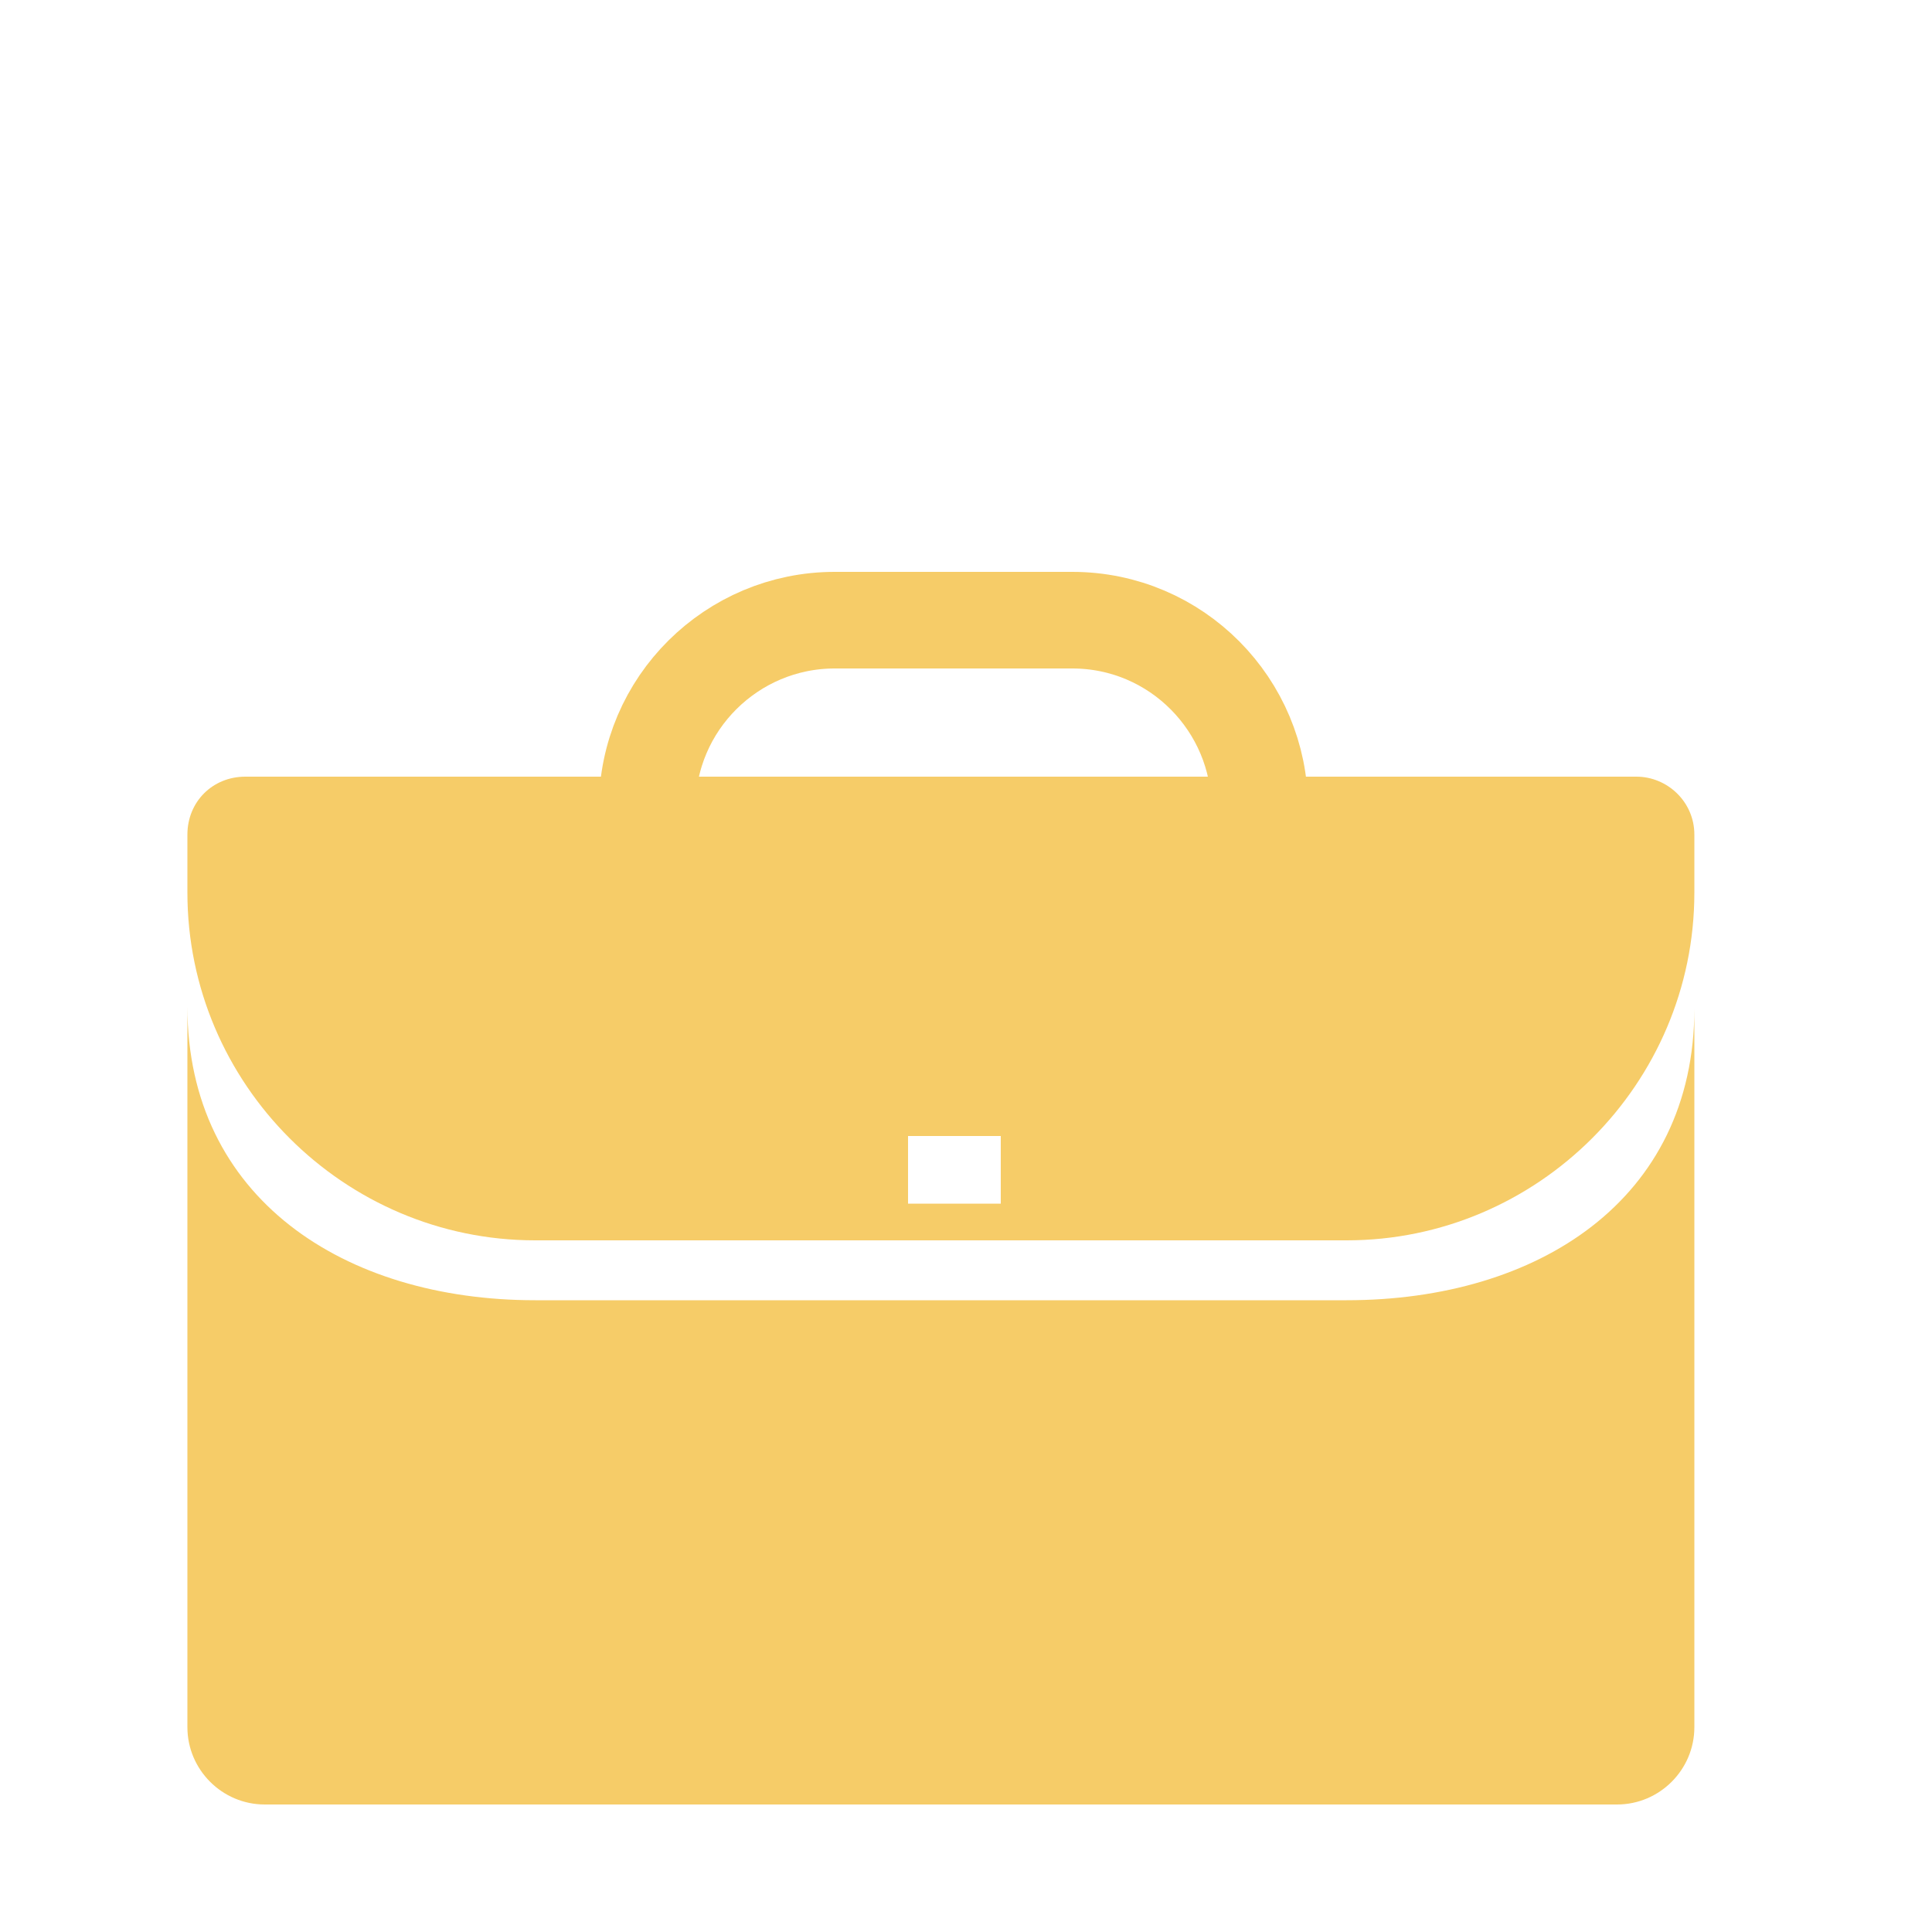
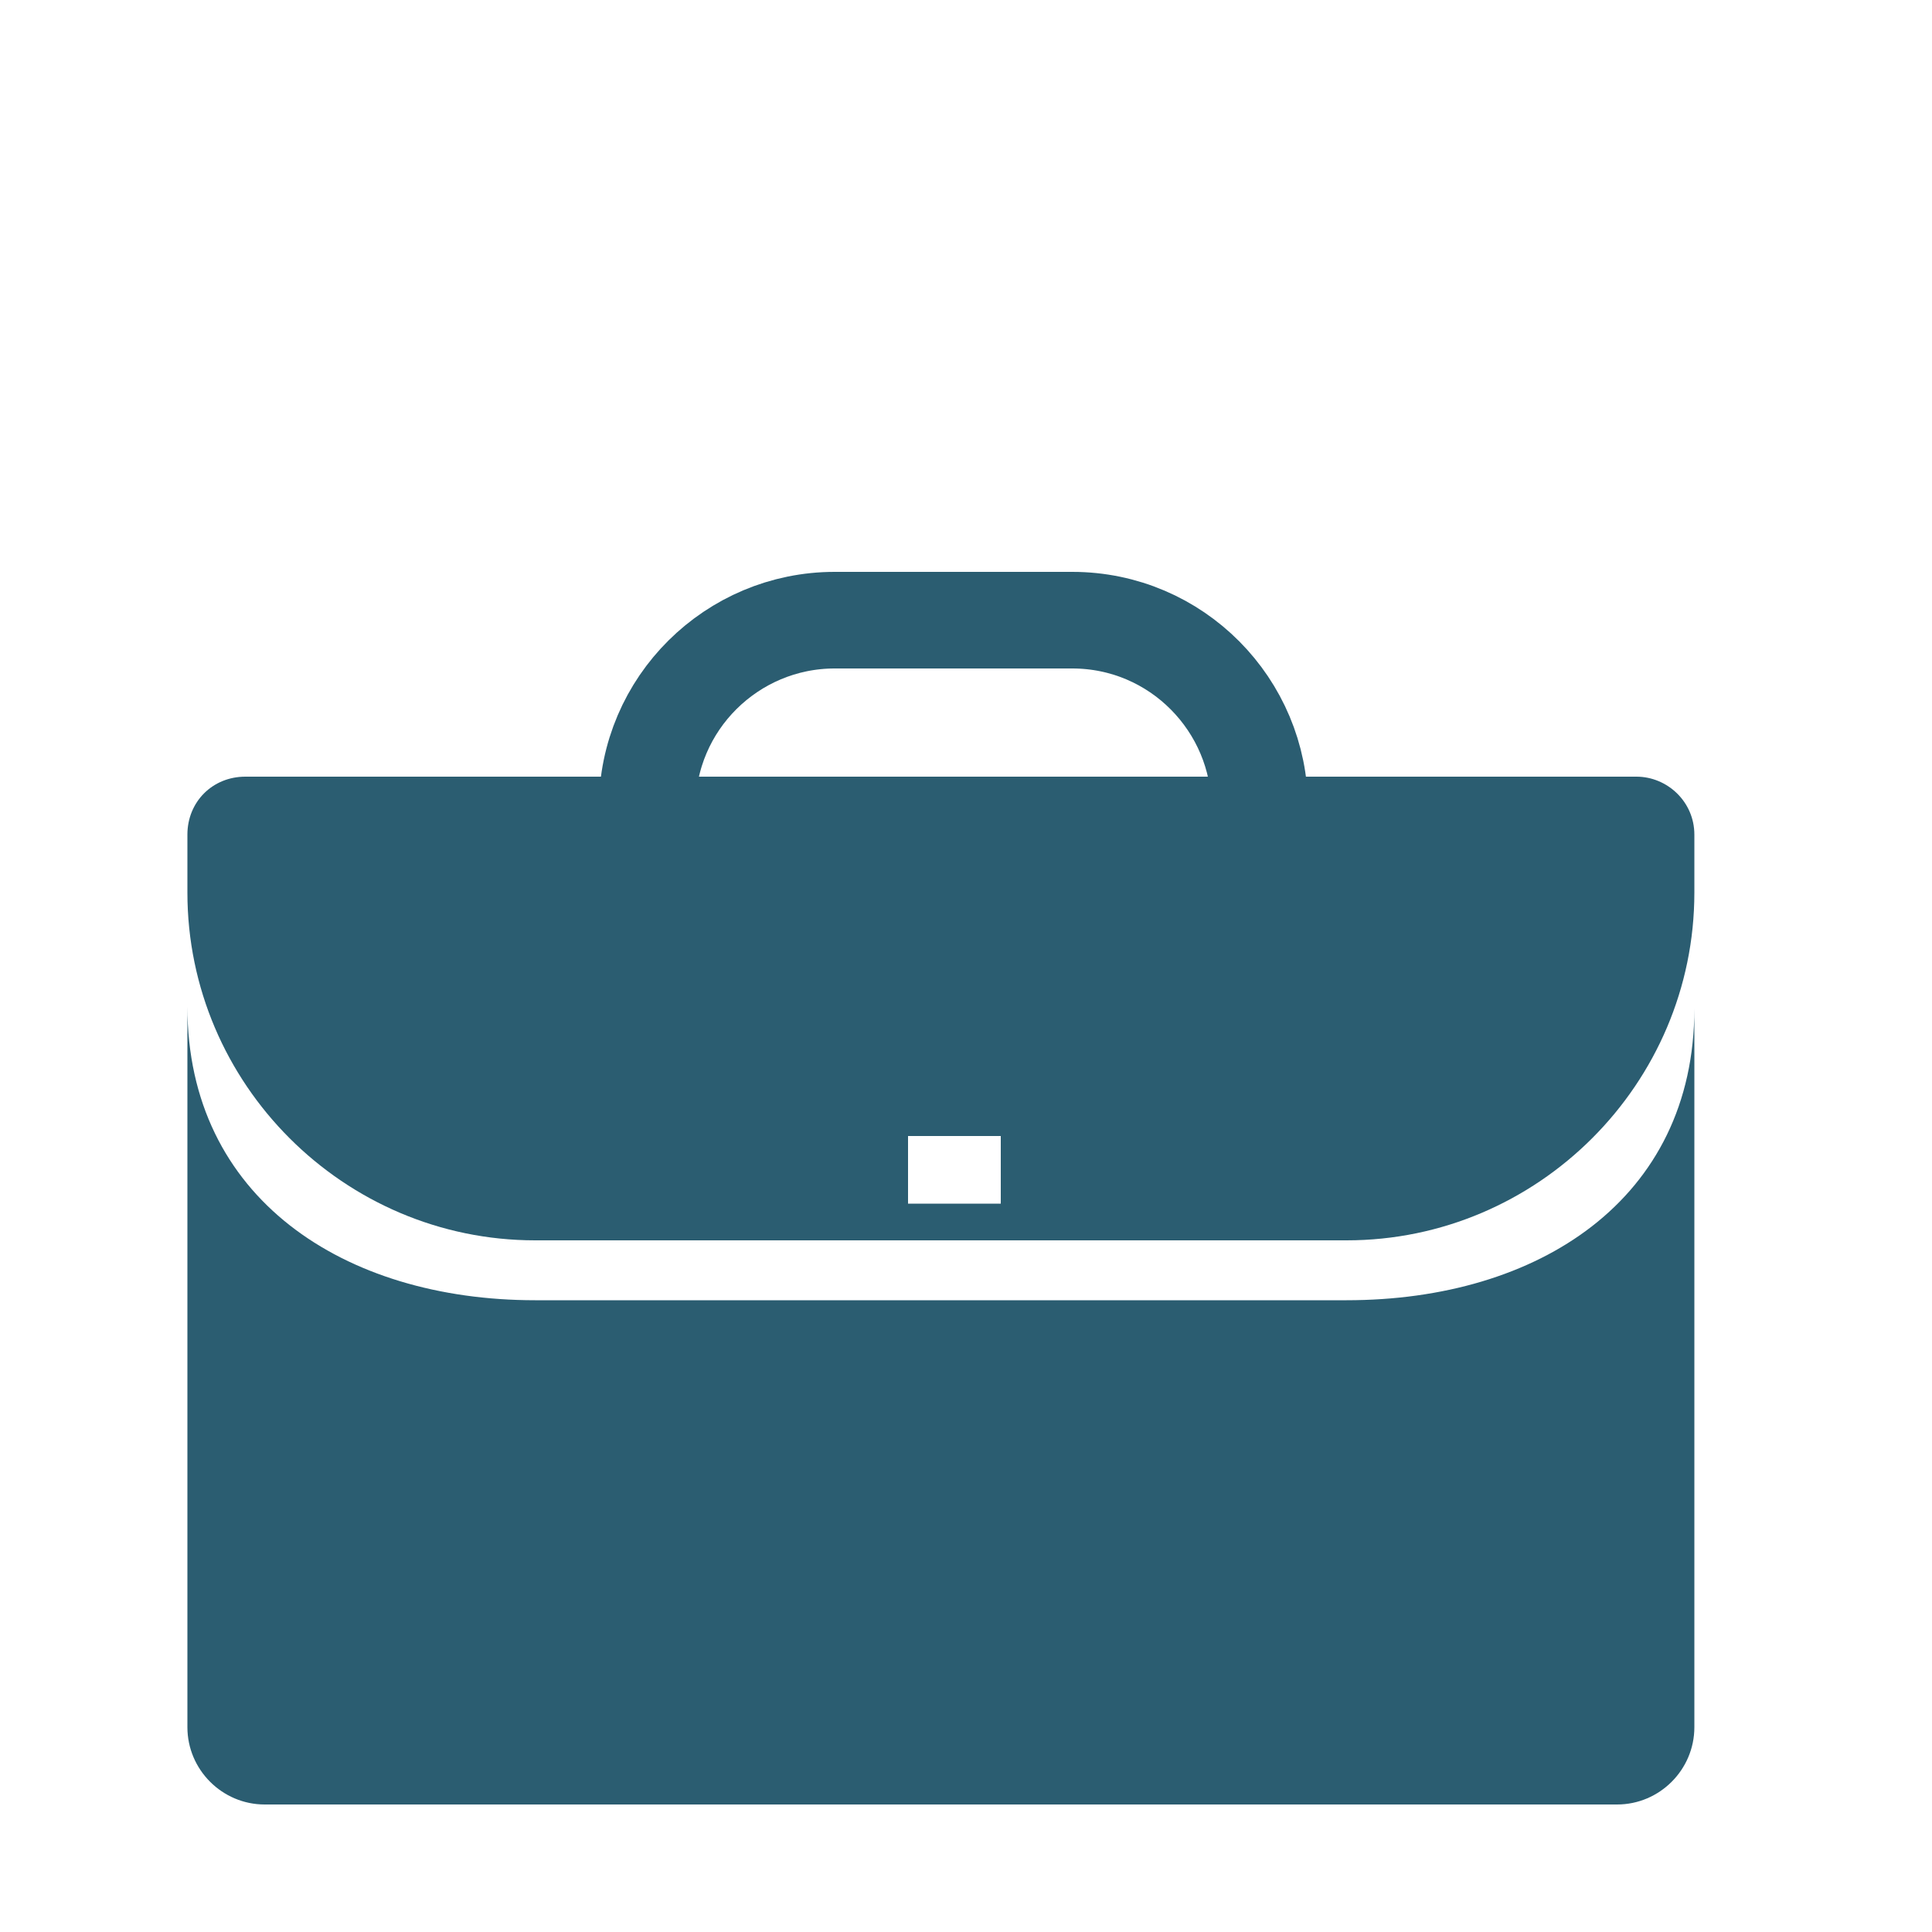
<svg xmlns="http://www.w3.org/2000/svg" width="25" height="25" version="1.1" id="Calque_1" x="0px" y="0px" viewBox="0 -10 100 100" enable-background="new 0 -10 100 100" xml:space="preserve">
-   <path fill="#f6cc68" d="M1284.1-1094.2h-67c-1.1,0-2-0.9-2-2v-44.5c0-1.1,0.9-2,2-2h67c1.1,0,2,0.9,2,2v44.5  C1286.1-1095.1,1285.2-1094.2,1284.1-1094.2z" />
-   <path fill="none" stroke="#f6cc68" stroke-width="5" stroke-miterlimit="10" d="M55.6,41.5H43.2c-5.4,0-9.7-4.4-9.7-9.7v0  c0-5.4,4.4-9.7,9.7-9.7h12.3c5.4,0,9.7,4.4,9.7,9.7v0C65.3,37.1,60.9,41.5,55.6,41.5z" />
-   <path fill="#f6cc68" d="M69.7,57.3h-42c-9.9,0-18-5.3-18-15.2v37.3c0,2.2,1.8,4,4,4h70c2.2,0,4-1.8,4-4V42.2  C87.7,52.1,79.6,57.3,69.7,57.3z" />
-   <path fill="#f6cc68" d="M84.7,30.2h-72c-1.7,0-3,1.3-3,3v3c0,9.9,8.1,18,18,18h42c9.9,0,18-8.1,18-18v-3  C87.7,31.5,86.3,30.2,84.7,30.2z M51.8,52.3H47v-3.5h4.8V52.3z" />
+   <path fill="#2b5d71" d="M1284.1-1094.2h-67c-1.1,0-2-0.9-2-2v-44.5c0-1.1,0.9-2,2-2h67c1.1,0,2,0.9,2,2v44.5  C1286.1-1095.1,1285.2-1094.2,1284.1-1094.2z" />
+   <path fill="none" stroke="#2b5d71" stroke-width="5" stroke-miterlimit="10" d="M55.6,41.5H43.2c-5.4,0-9.7-4.4-9.7-9.7v0  c0-5.4,4.4-9.7,9.7-9.7h12.3c5.4,0,9.7,4.4,9.7,9.7v0C65.3,37.1,60.9,41.5,55.6,41.5z" />
+   <path fill="#2b5d71" d="M69.7,57.3h-42c-9.9,0-18-5.3-18-15.2v37.3c0,2.2,1.8,4,4,4h70c2.2,0,4-1.8,4-4V42.2  C87.7,52.1,79.6,57.3,69.7,57.3z" />
+   <path fill="#2b5d71" d="M84.7,30.2h-72c-1.7,0-3,1.3-3,3v3c0,9.9,8.1,18,18,18h42c9.9,0,18-8.1,18-18v-3  C87.7,31.5,86.3,30.2,84.7,30.2z M51.8,52.3H47v-3.5h4.8V52.3z" />
</svg>
